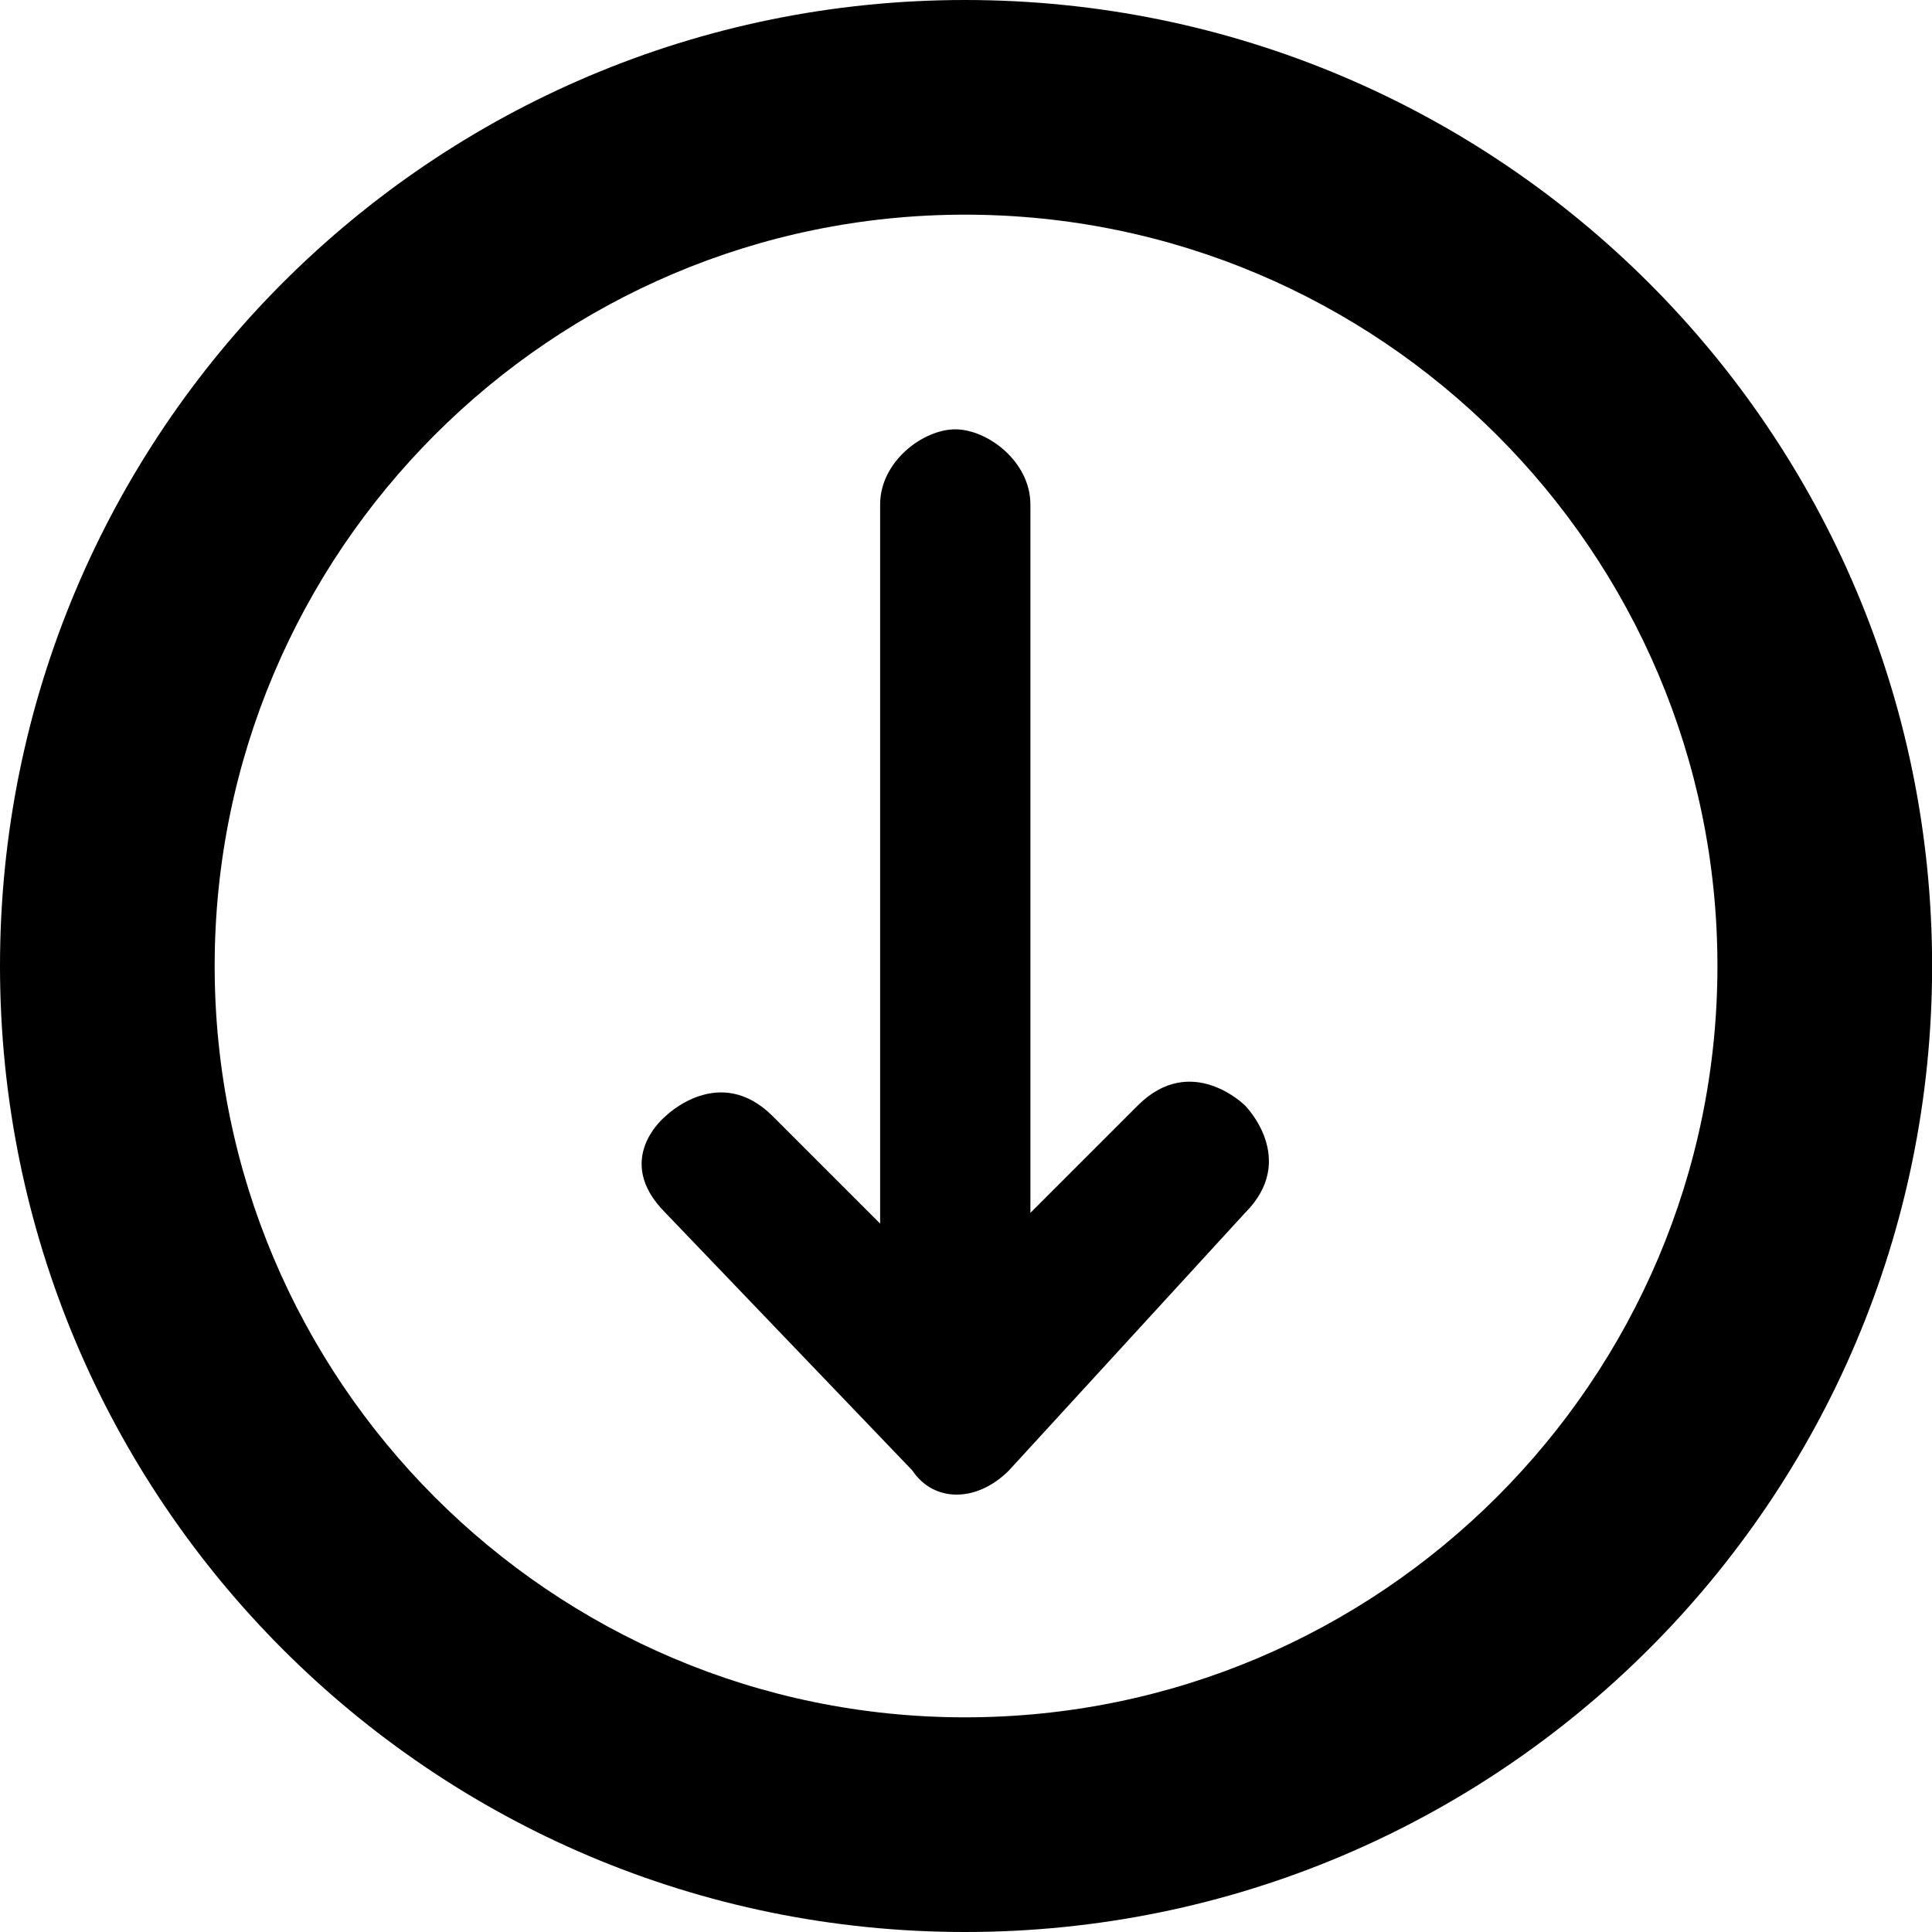
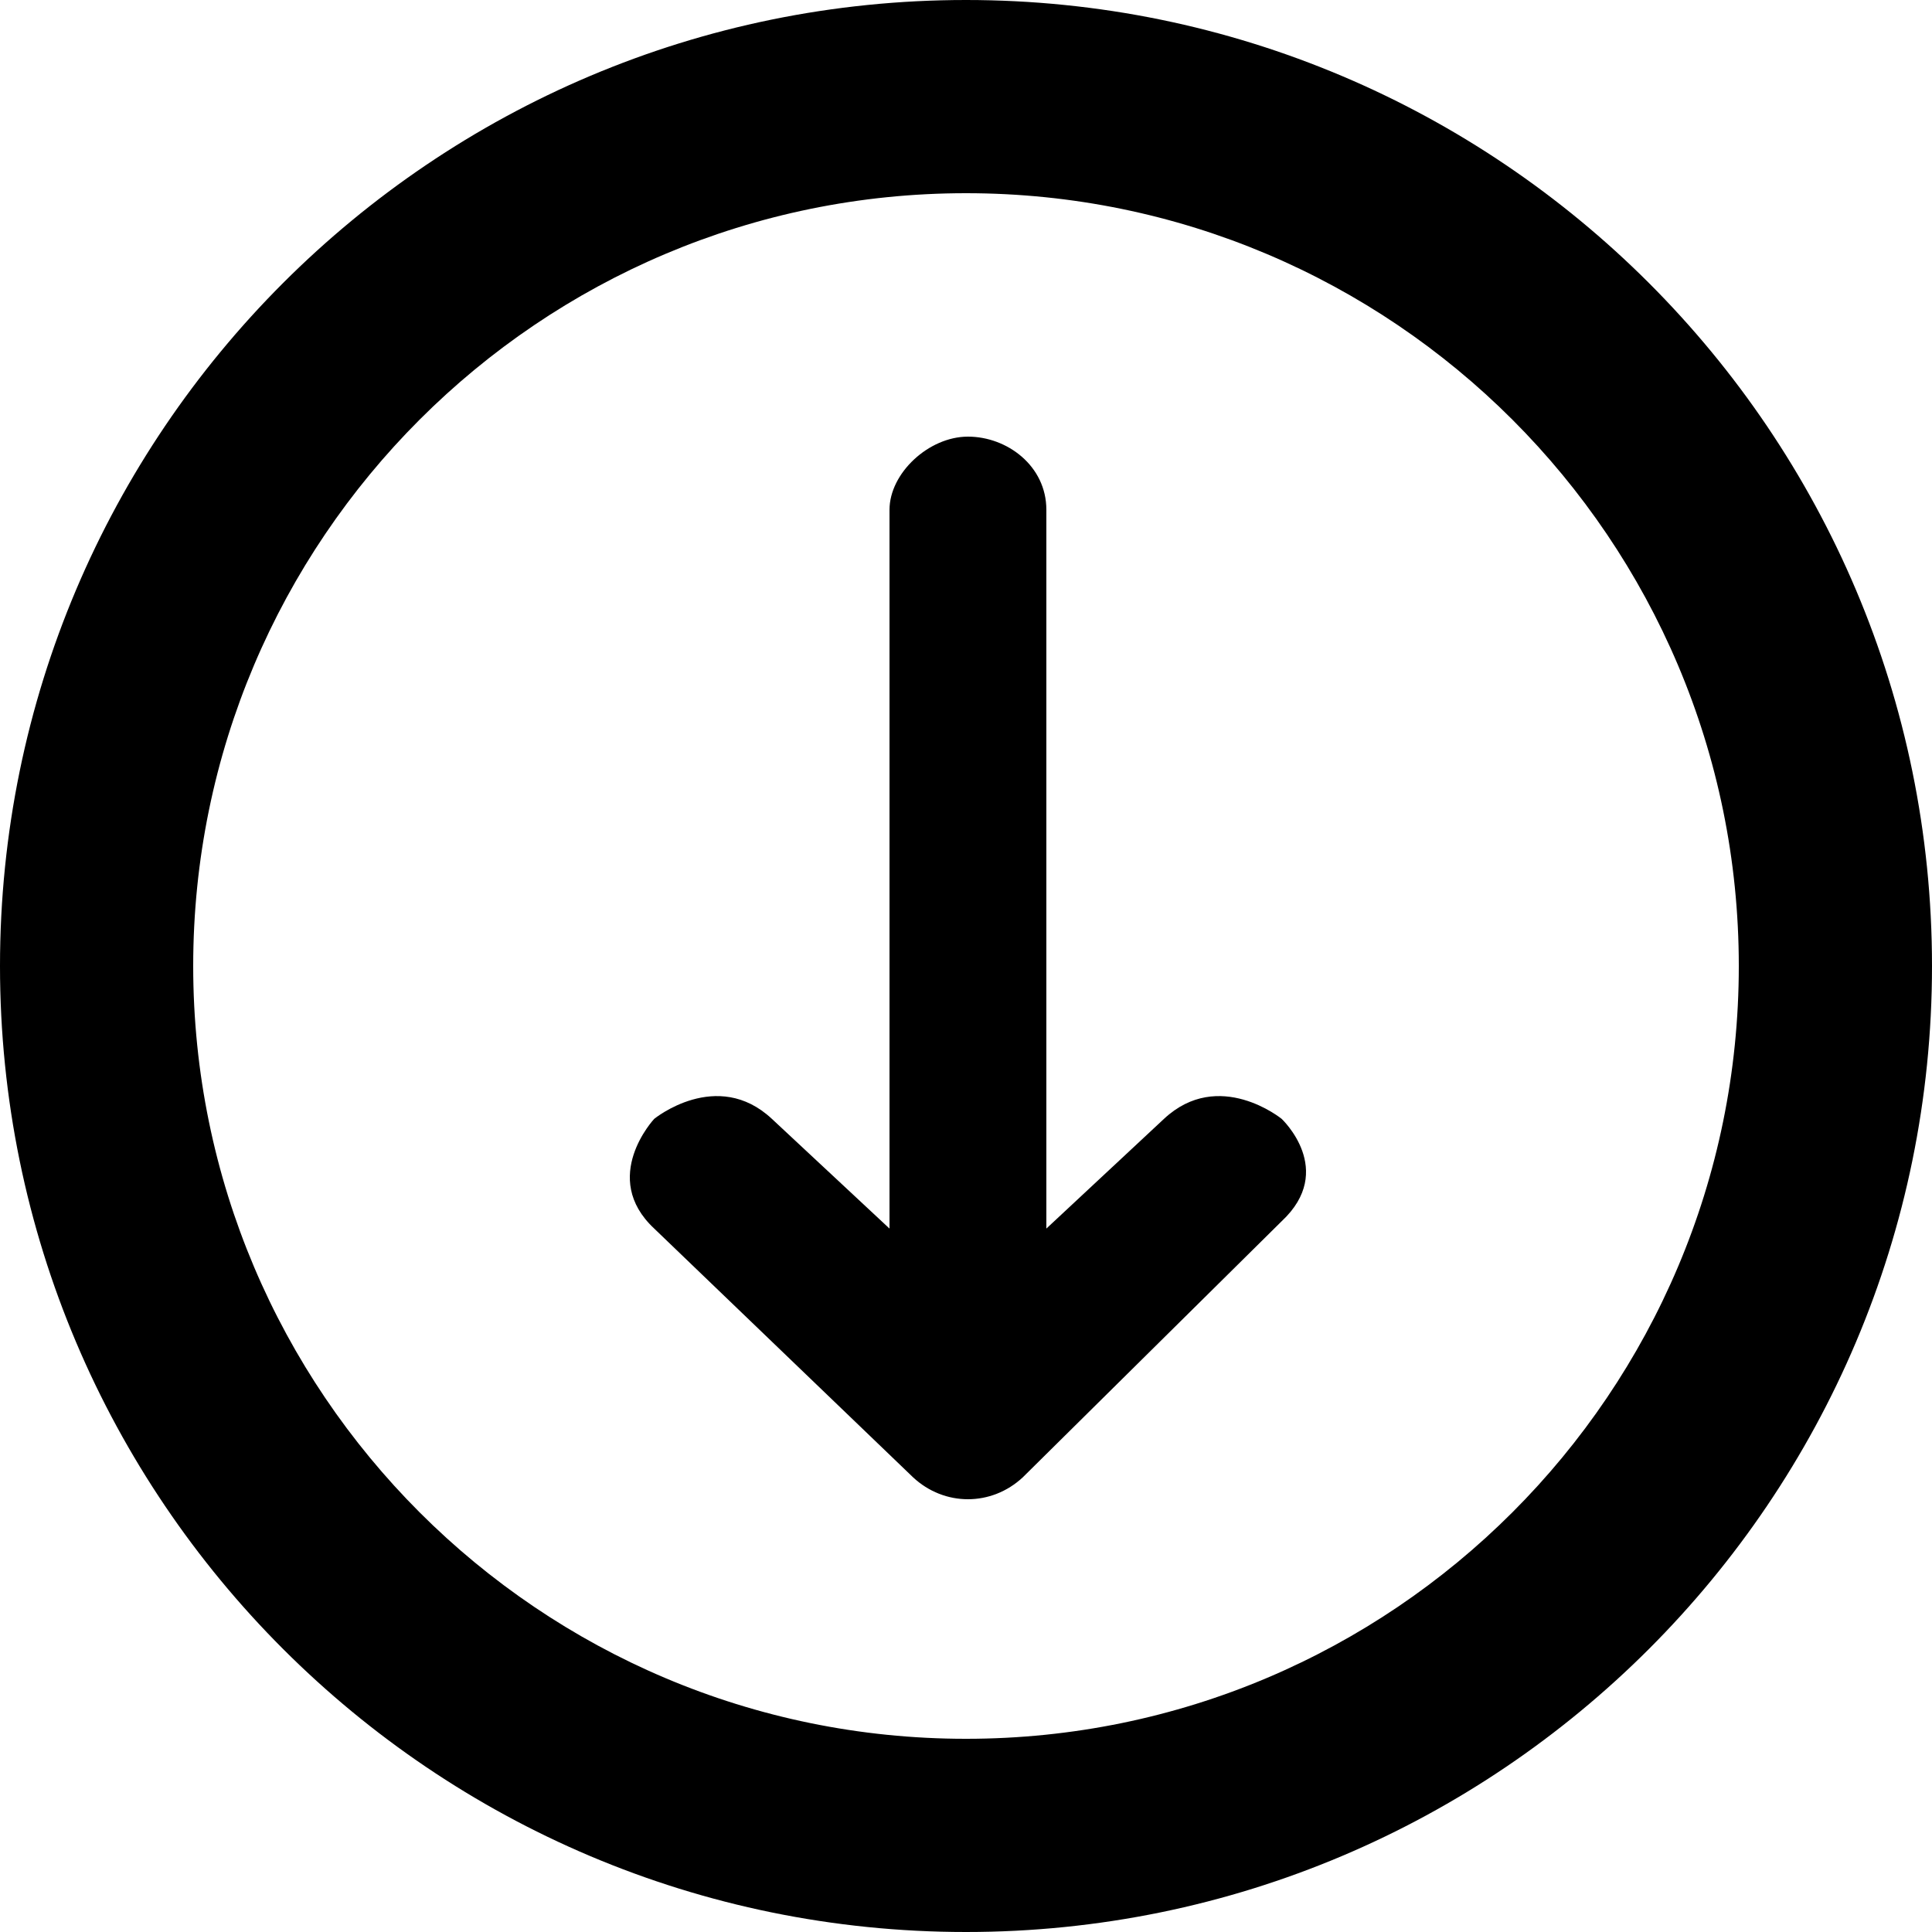
- <svg xmlns="http://www.w3.org/2000/svg" viewBox="0 0 18 18">
-   <path d="m8.991 16c-3.855 0-6.991-3.14-6.991-7 0-3.86 3.136-7 6.991-7 3.865 0 7.01 3.14 7.01 7 0 3.86-3.144 7-7.01 7m0-16c-4.968 0-8.991 4.03-8.991 9 0 4.968 4.02 9 8.991 9 4.977 0 9.01-4.03 9.01-9 0-4.968-4.03-9-9.01-9" />
-   <path transform="translate(6, 4)" d="M3.6,7.3l1-1c0.5-0.5,1,0,1,0s0.5,0.5,0,1L3.4,9.7c-0.3,0.3-0.7,0.3-0.9,0L0.2,7.3 c-0.5-0.5,0-0.9,0-0.9s0.5-0.5,1,0l1,1V0.7C2.2,0.3,2.6,0,2.9,0s0.7,0.3,0.7,0.7V7.3z" />
+ <svg xmlns="http://www.w3.org/2000/svg" viewBox="0 0 500 500">
+   <path d="M250,0 C388,0 500,112 500,250 C500,388 388,500 250,500 C112,500 0,388 0,250 C0,112 112,0 250,0 Z M230.204,317.954 L230.204,131.931 C230.204,122.466 240.352,113 250.5,113 C260.648,113 270.796,120.573 270.796,131.931 L270.796,317.954 L301.241,289.557 C315.448,276.305 331.686,289.557 331.686,289.557 C331.686,289.557 345.893,302.809 331.686,316.061 L264.707,382.321 C256.589,389.893 244.411,389.893 236.293,382.321 L169.314,317.954 C155.107,304.702 169.314,289.557 169.314,289.557 C169.314,289.557 185.552,276.305 199.759,289.557 L230.204,317.954 Z M250,50 C139.6,50 50,139.6 50,250 C50,360.4 139.6,450 250,450 C360.4,450 450,360.4 450,250 C450,139.6 360.4,50 250,50 Z" fill="#000000" fill-rule="nonzero" />
</svg>
